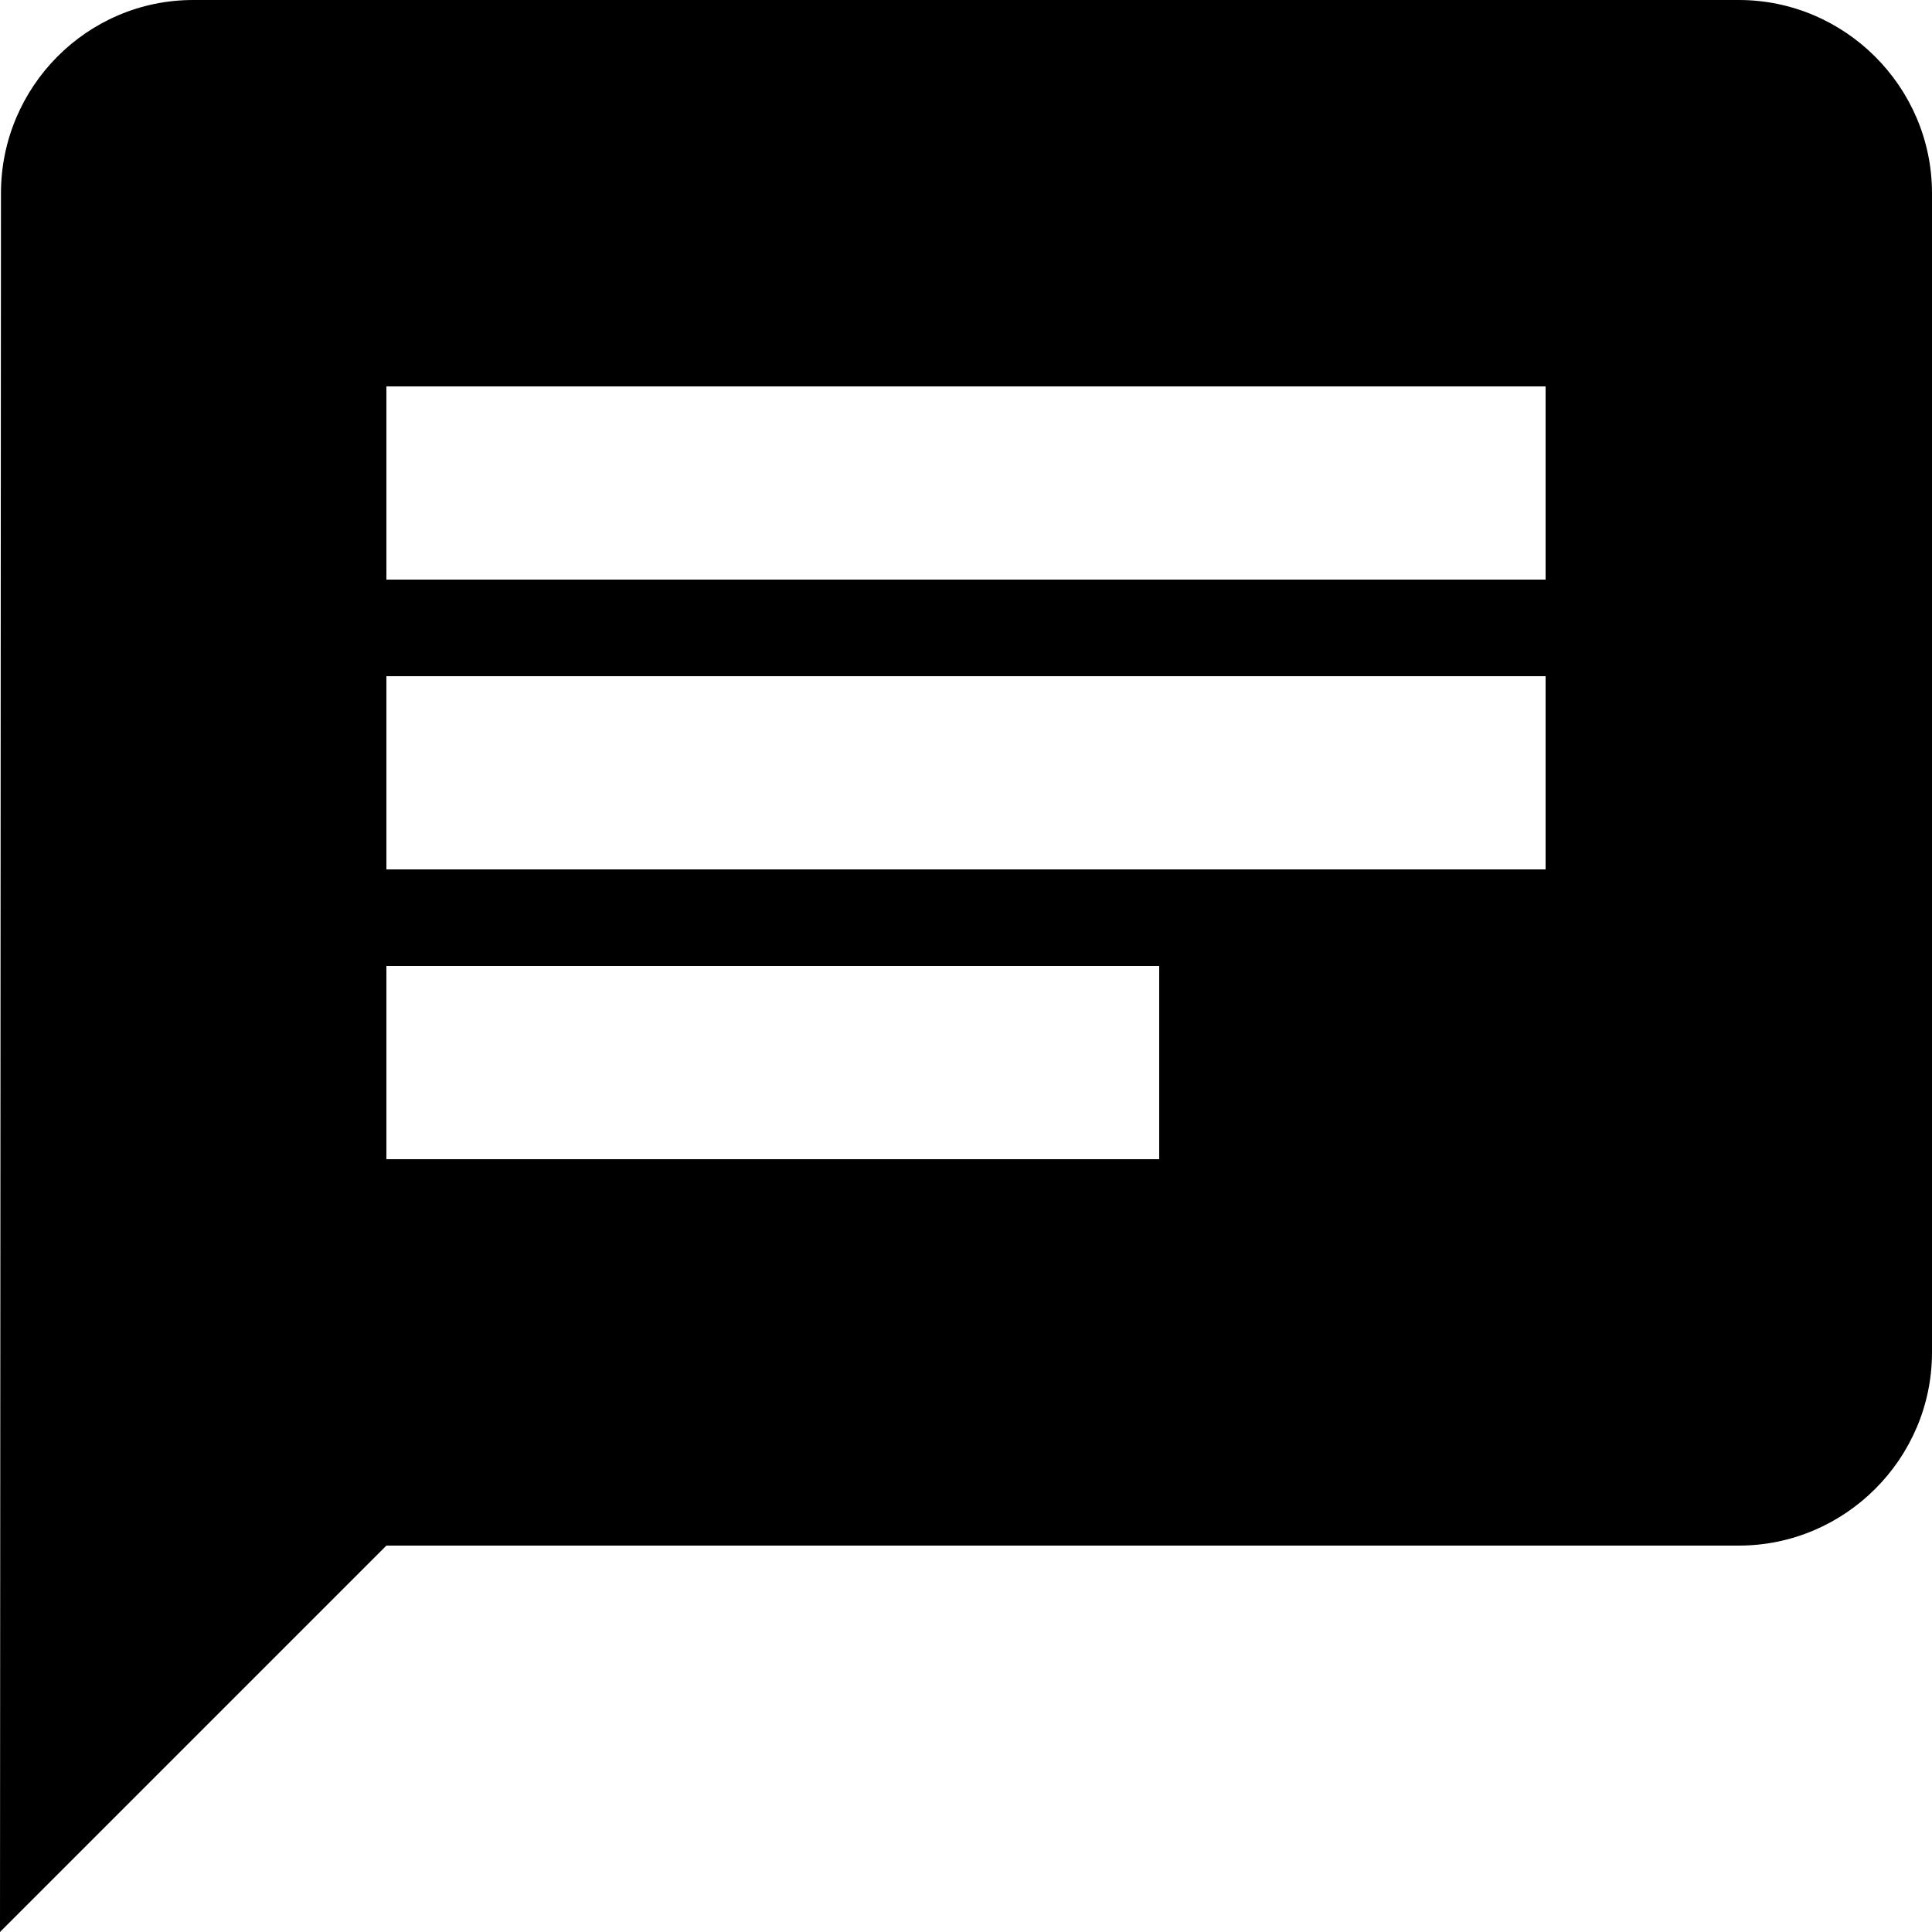
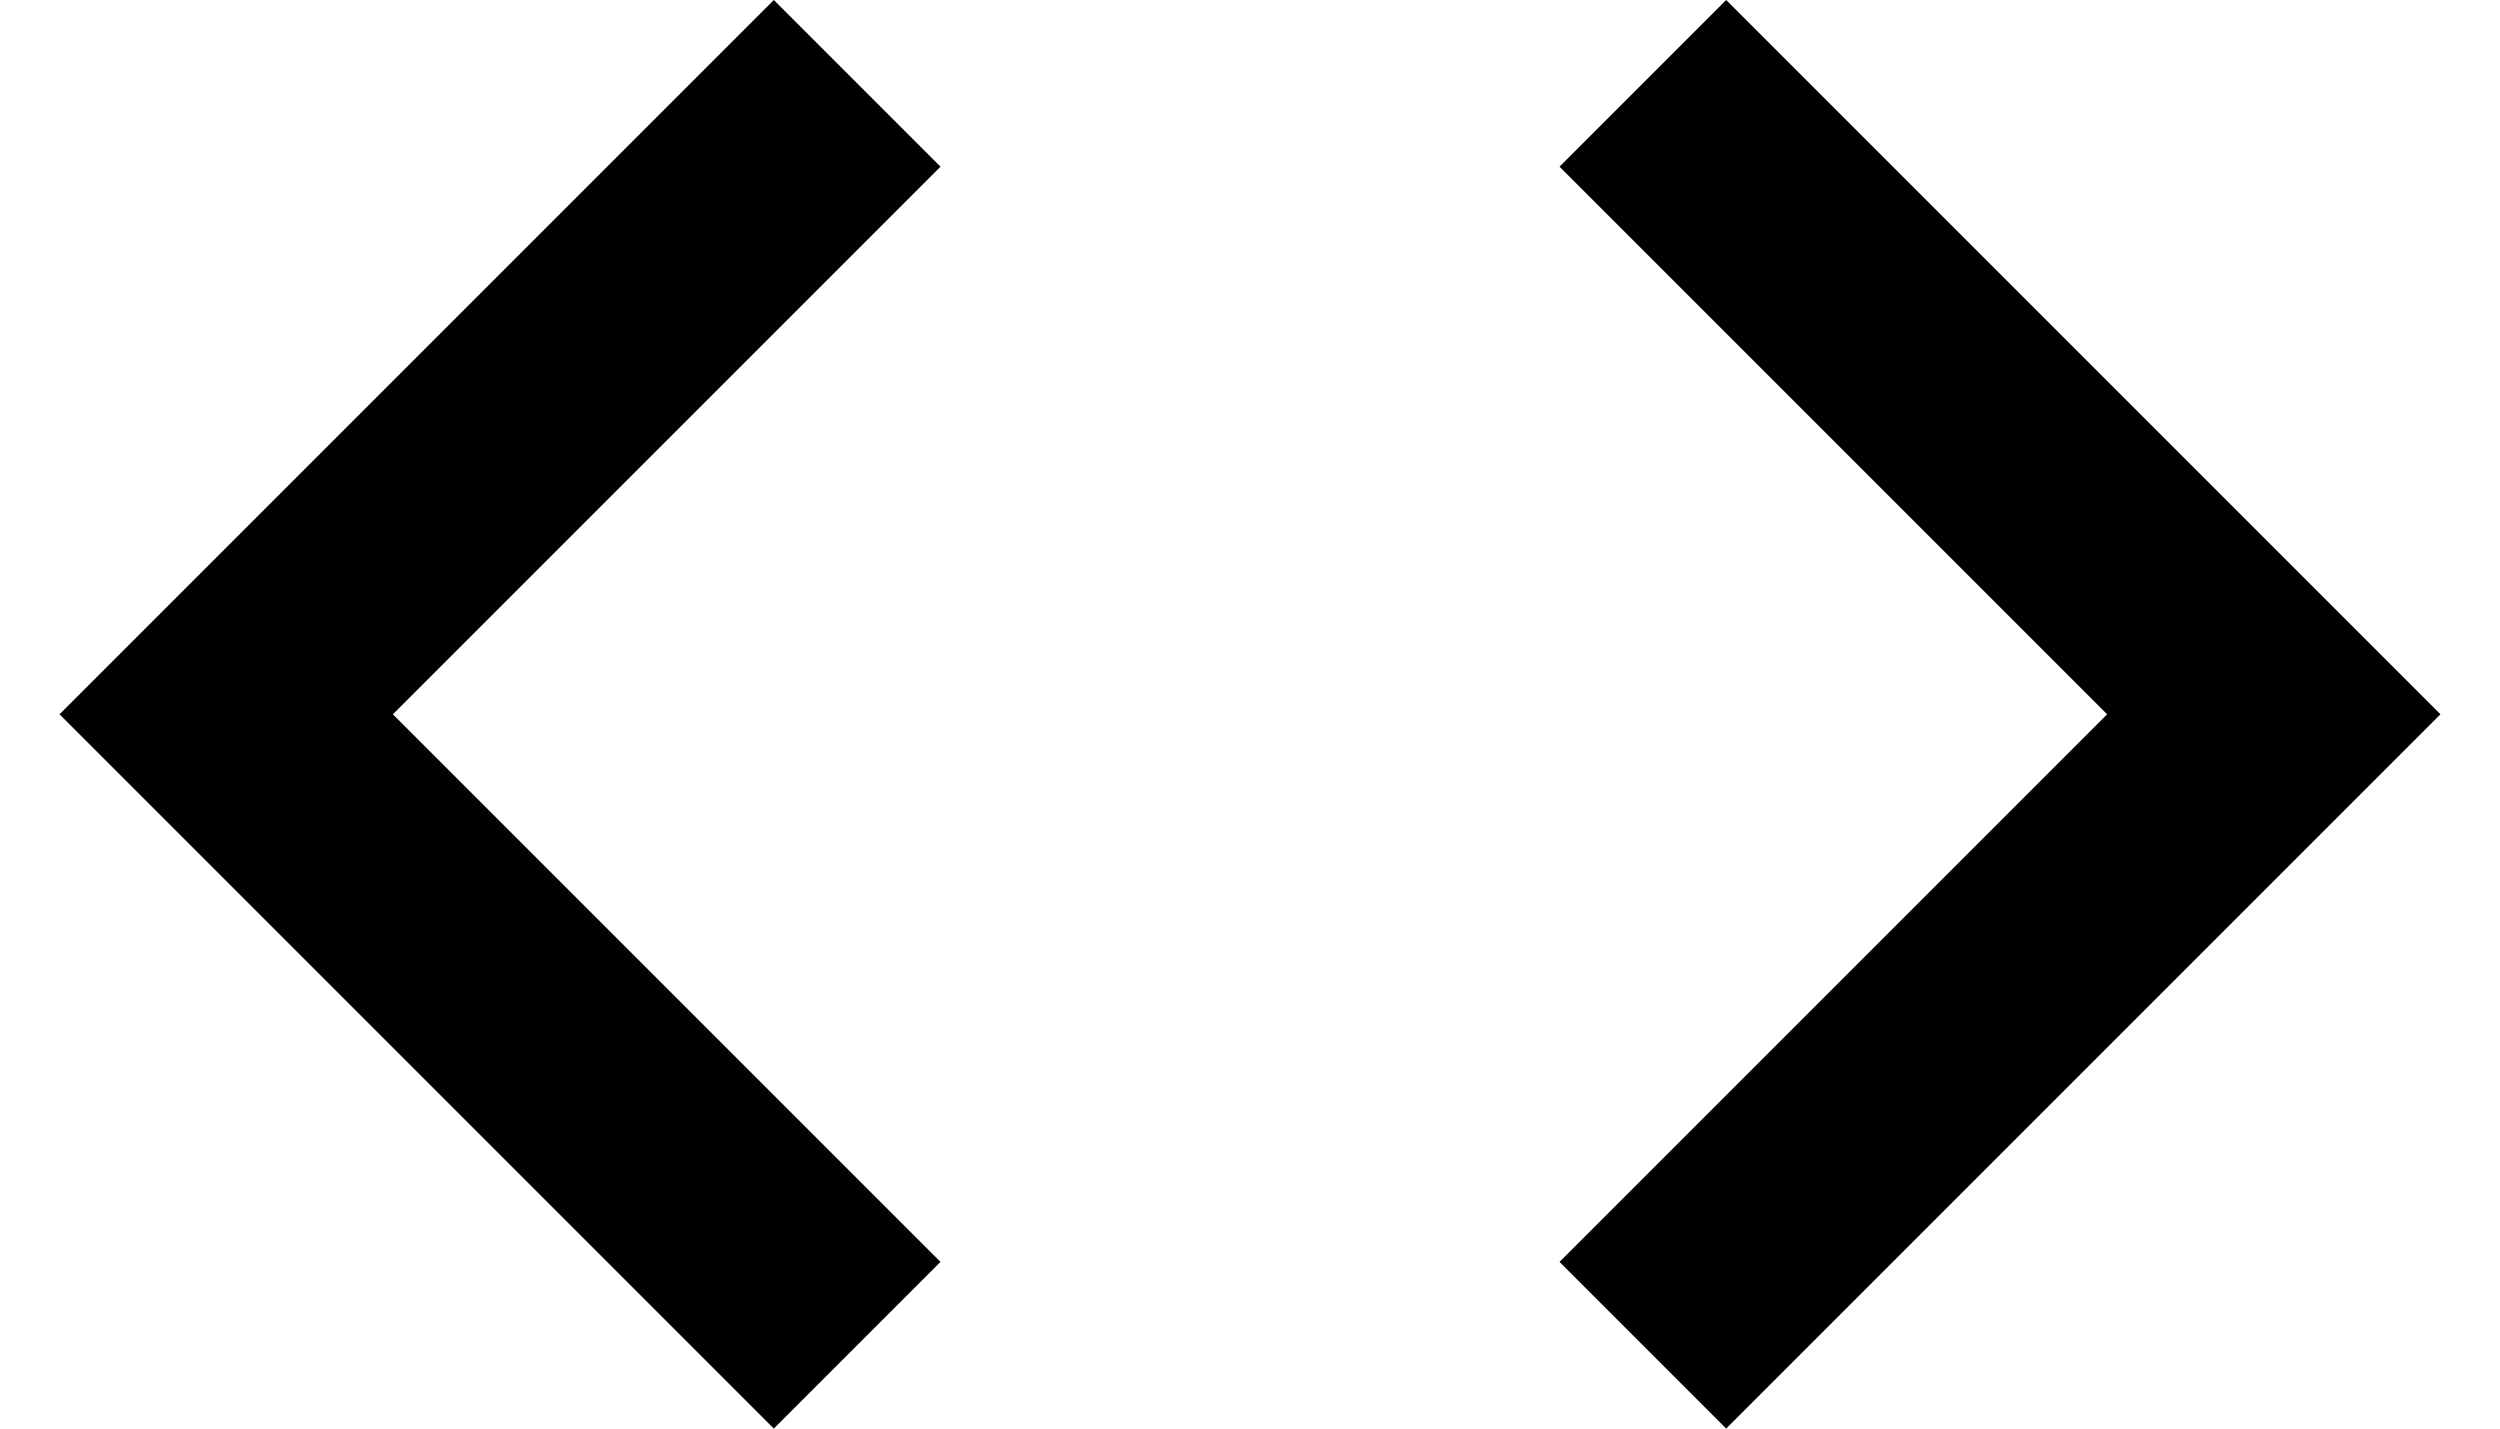
- <svg xmlns="http://www.w3.org/2000/svg" width="20" height="20" viewBox="0 0 20 20" fill="none">
-   <path d="M18 0H2C0.9 0 0.01 0.9 0.01 2L0 20L4 16H18C19.1 16 20 15.1 20 14V2C20 0.9 19.1 0 18 0ZM4 7H16V9H4V7ZM12 12H4V10H12V12ZM16 6H4V4H16V6Z" fill="black" />
+ <svg xmlns="http://www.w3.org/2000/svg" width="21" height="12" viewBox="0 0 21 12" fill="none">
+   <path d="M7.9 10.6L3.3 6L7.9 1.4L6.5 0L0.5 6L6.5 12L7.9 10.6ZM13.1 10.6L17.7 6L13.1 1.4L14.5 0L20.5 6L14.5 12L13.1 10.6Z" fill="black" />
</svg>
